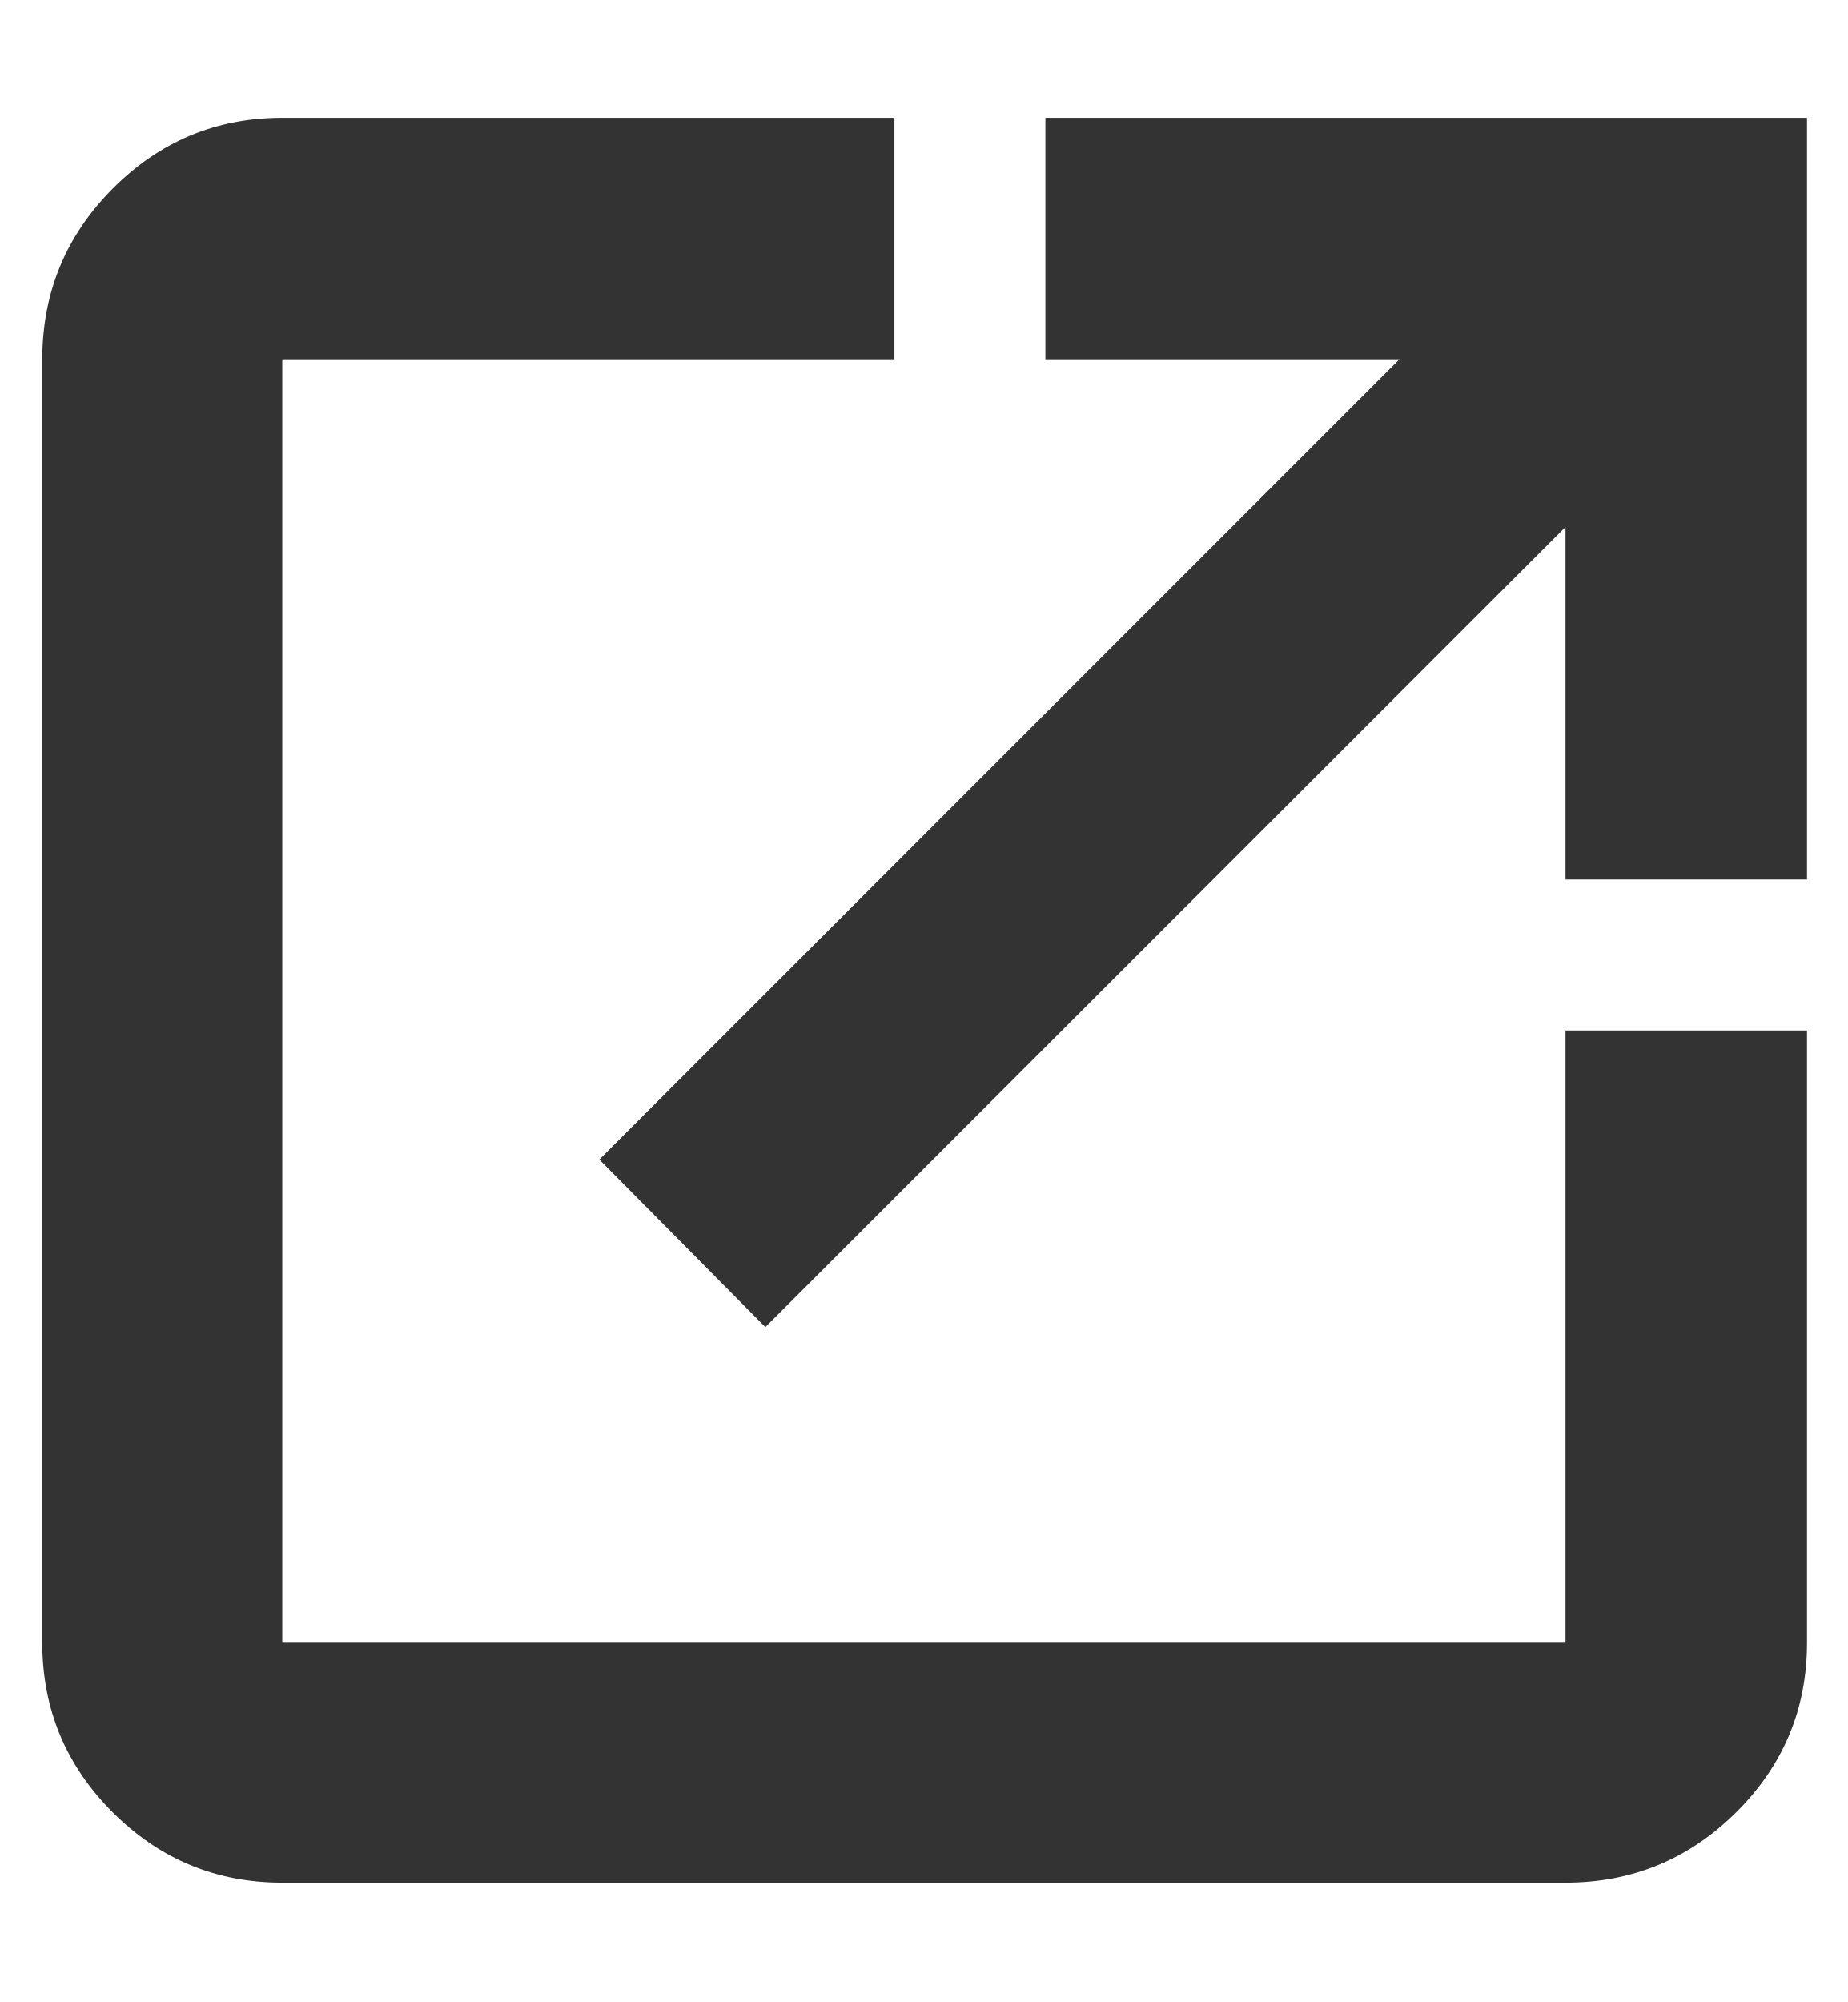
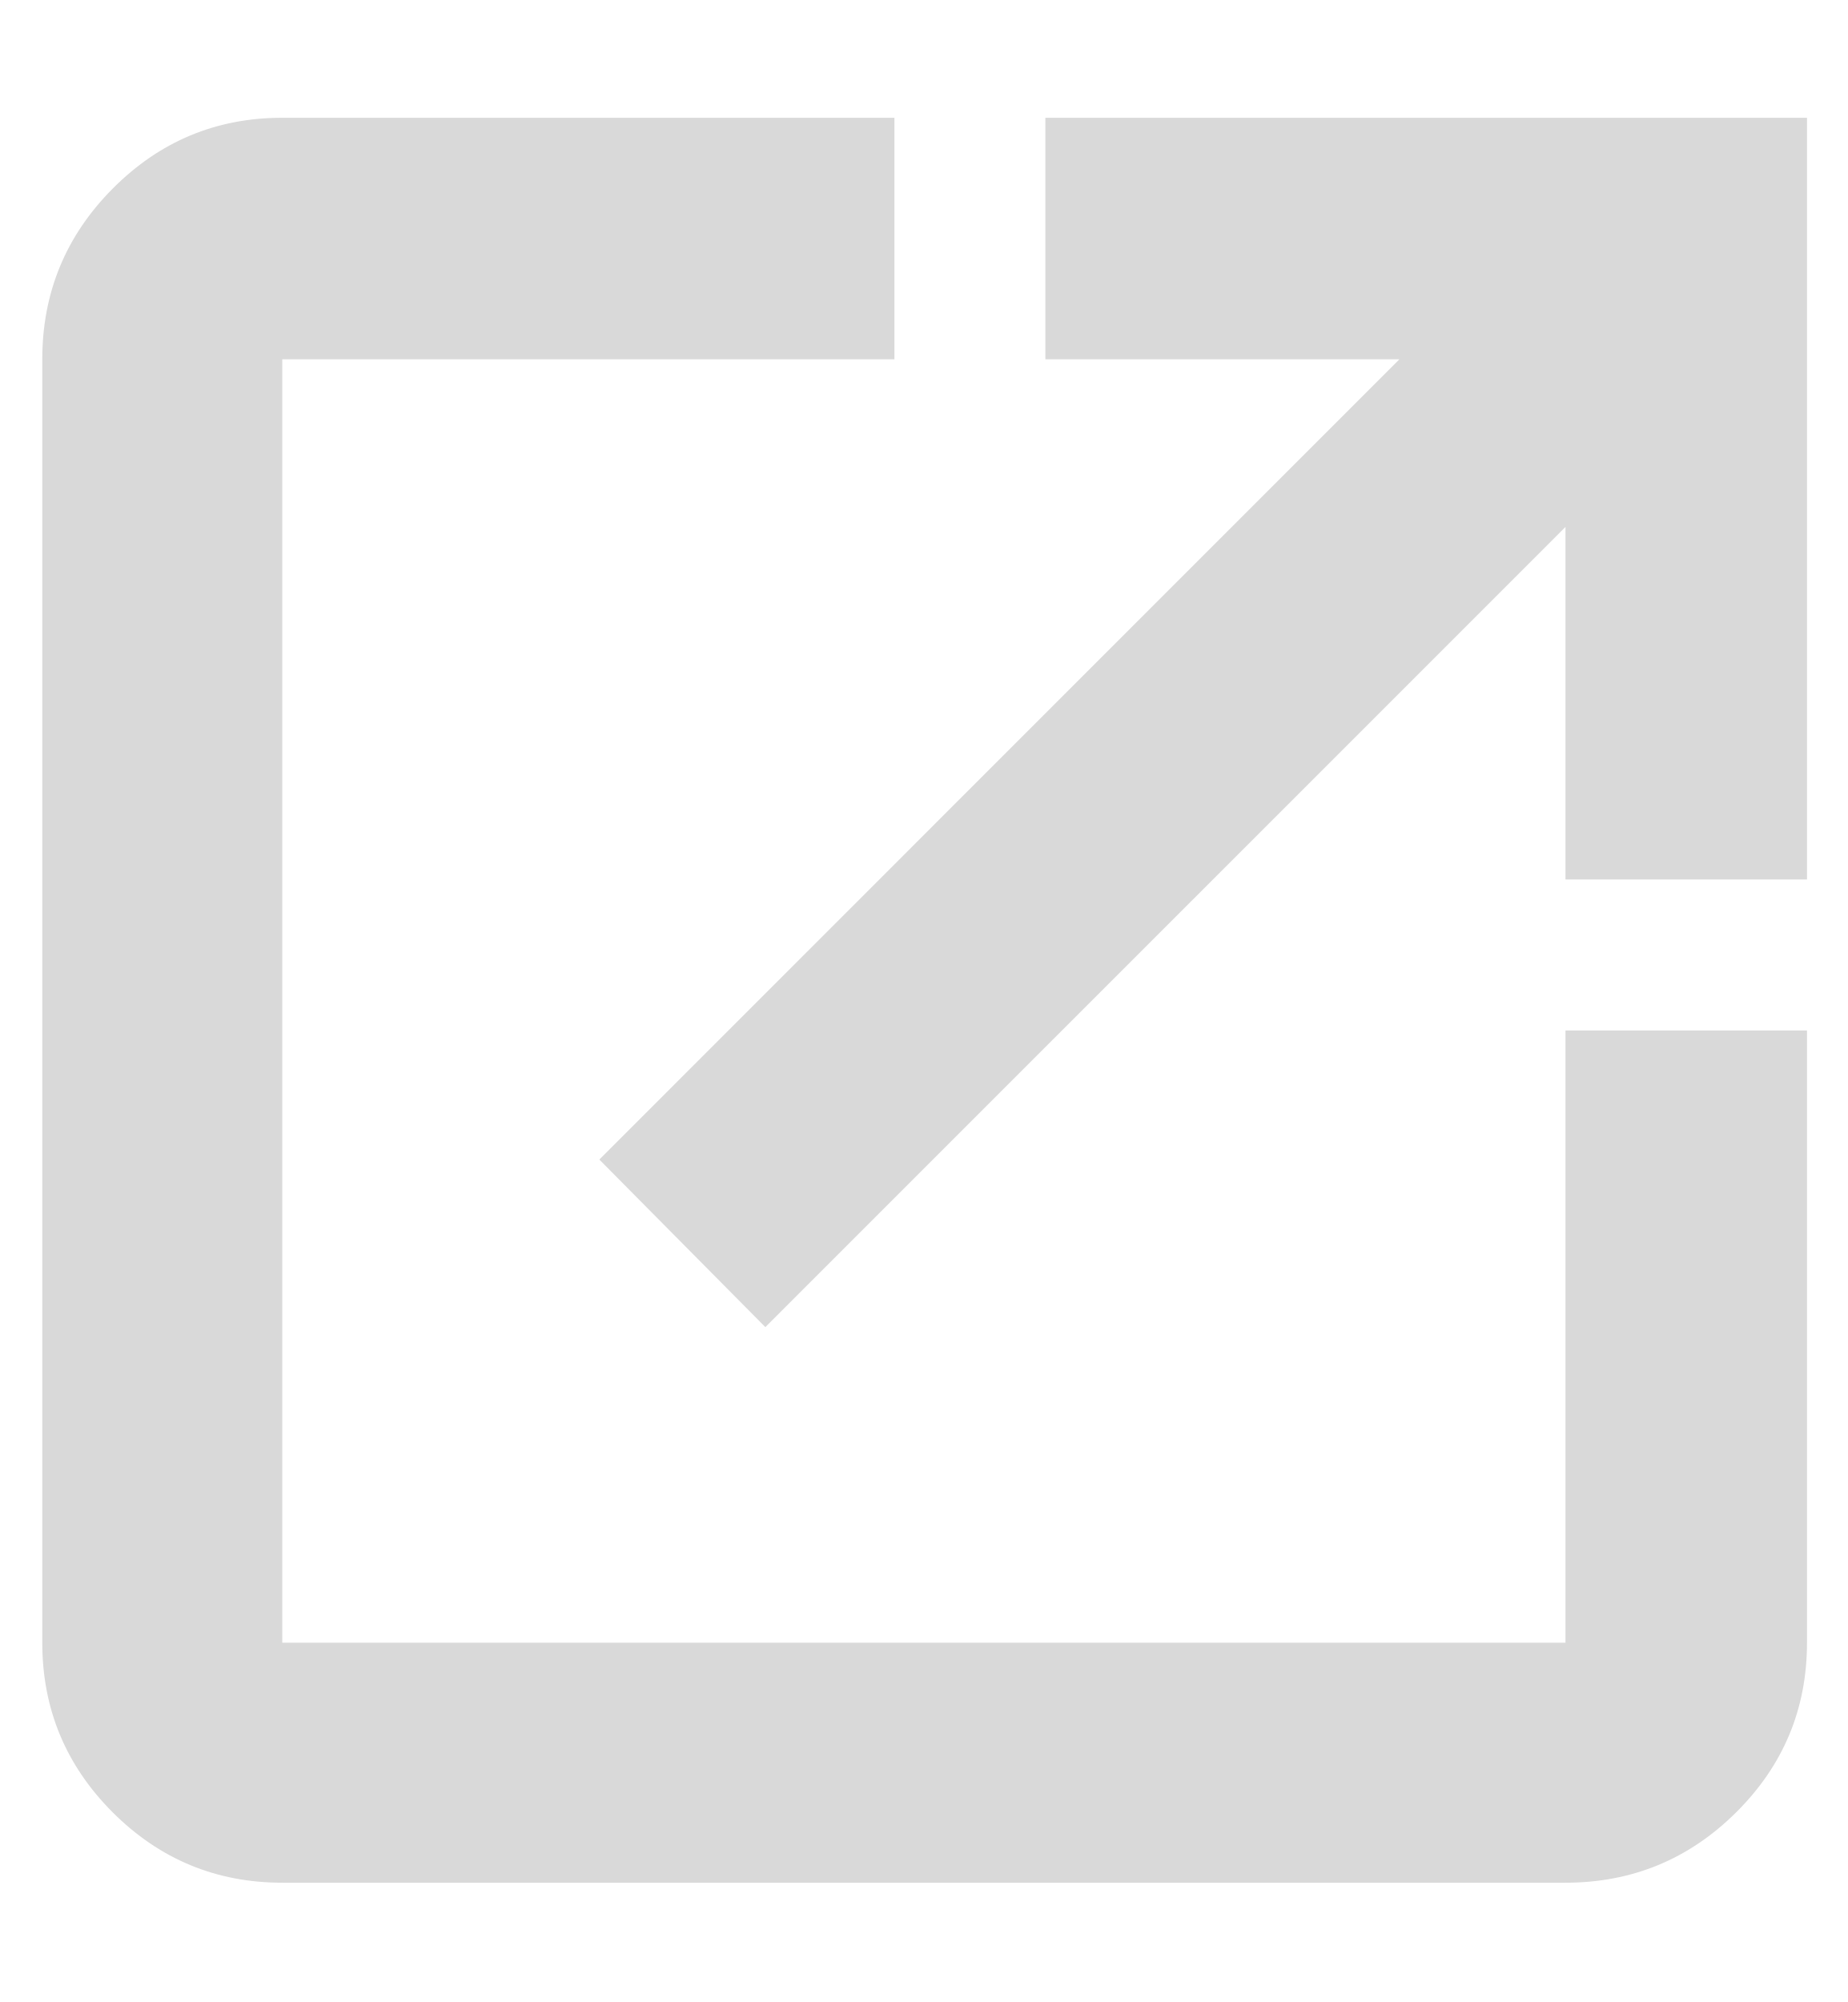
<svg xmlns="http://www.w3.org/2000/svg" width="24" height="26" viewBox="0 0 34 34" fill="none">
-   <path d="M5.194 33.222C3.977 33.222 2.937 32.79 2.073 31.927C1.21 31.063 0.778 30.023 0.778 28.806V5.194C0.778 3.969 1.21 2.922 2.073 2.054C2.937 1.185 3.977 0.75 5.194 0.75H16.458V5.194H5.194V28.806H28.806V17.542H33.25V28.806C33.25 30.023 32.816 31.063 31.947 31.927C31.078 32.79 30.031 33.222 28.806 33.222H5.194ZM14.083 23L11.028 19.917L25.75 5.194H19.236V0.75H33.25V14.764H28.806V8.278L14.083 23Z" fill="#333333" />
+   <path d="M5.194 33.222C3.977 33.222 2.937 32.79 2.073 31.927C1.21 31.063 0.778 30.023 0.778 28.806V5.194C0.778 3.969 1.21 2.922 2.073 2.054C2.937 1.185 3.977 0.75 5.194 0.75H16.458V5.194H5.194V28.806H28.806V17.542H33.25V28.806C33.25 30.023 32.816 31.063 31.947 31.927C31.078 32.79 30.031 33.222 28.806 33.222H5.194ZM14.083 23L11.028 19.917L25.75 5.194H19.236V0.75H33.25V14.764H28.806V8.278L14.083 23Z" fill="#D9D9D9" />
</svg>
